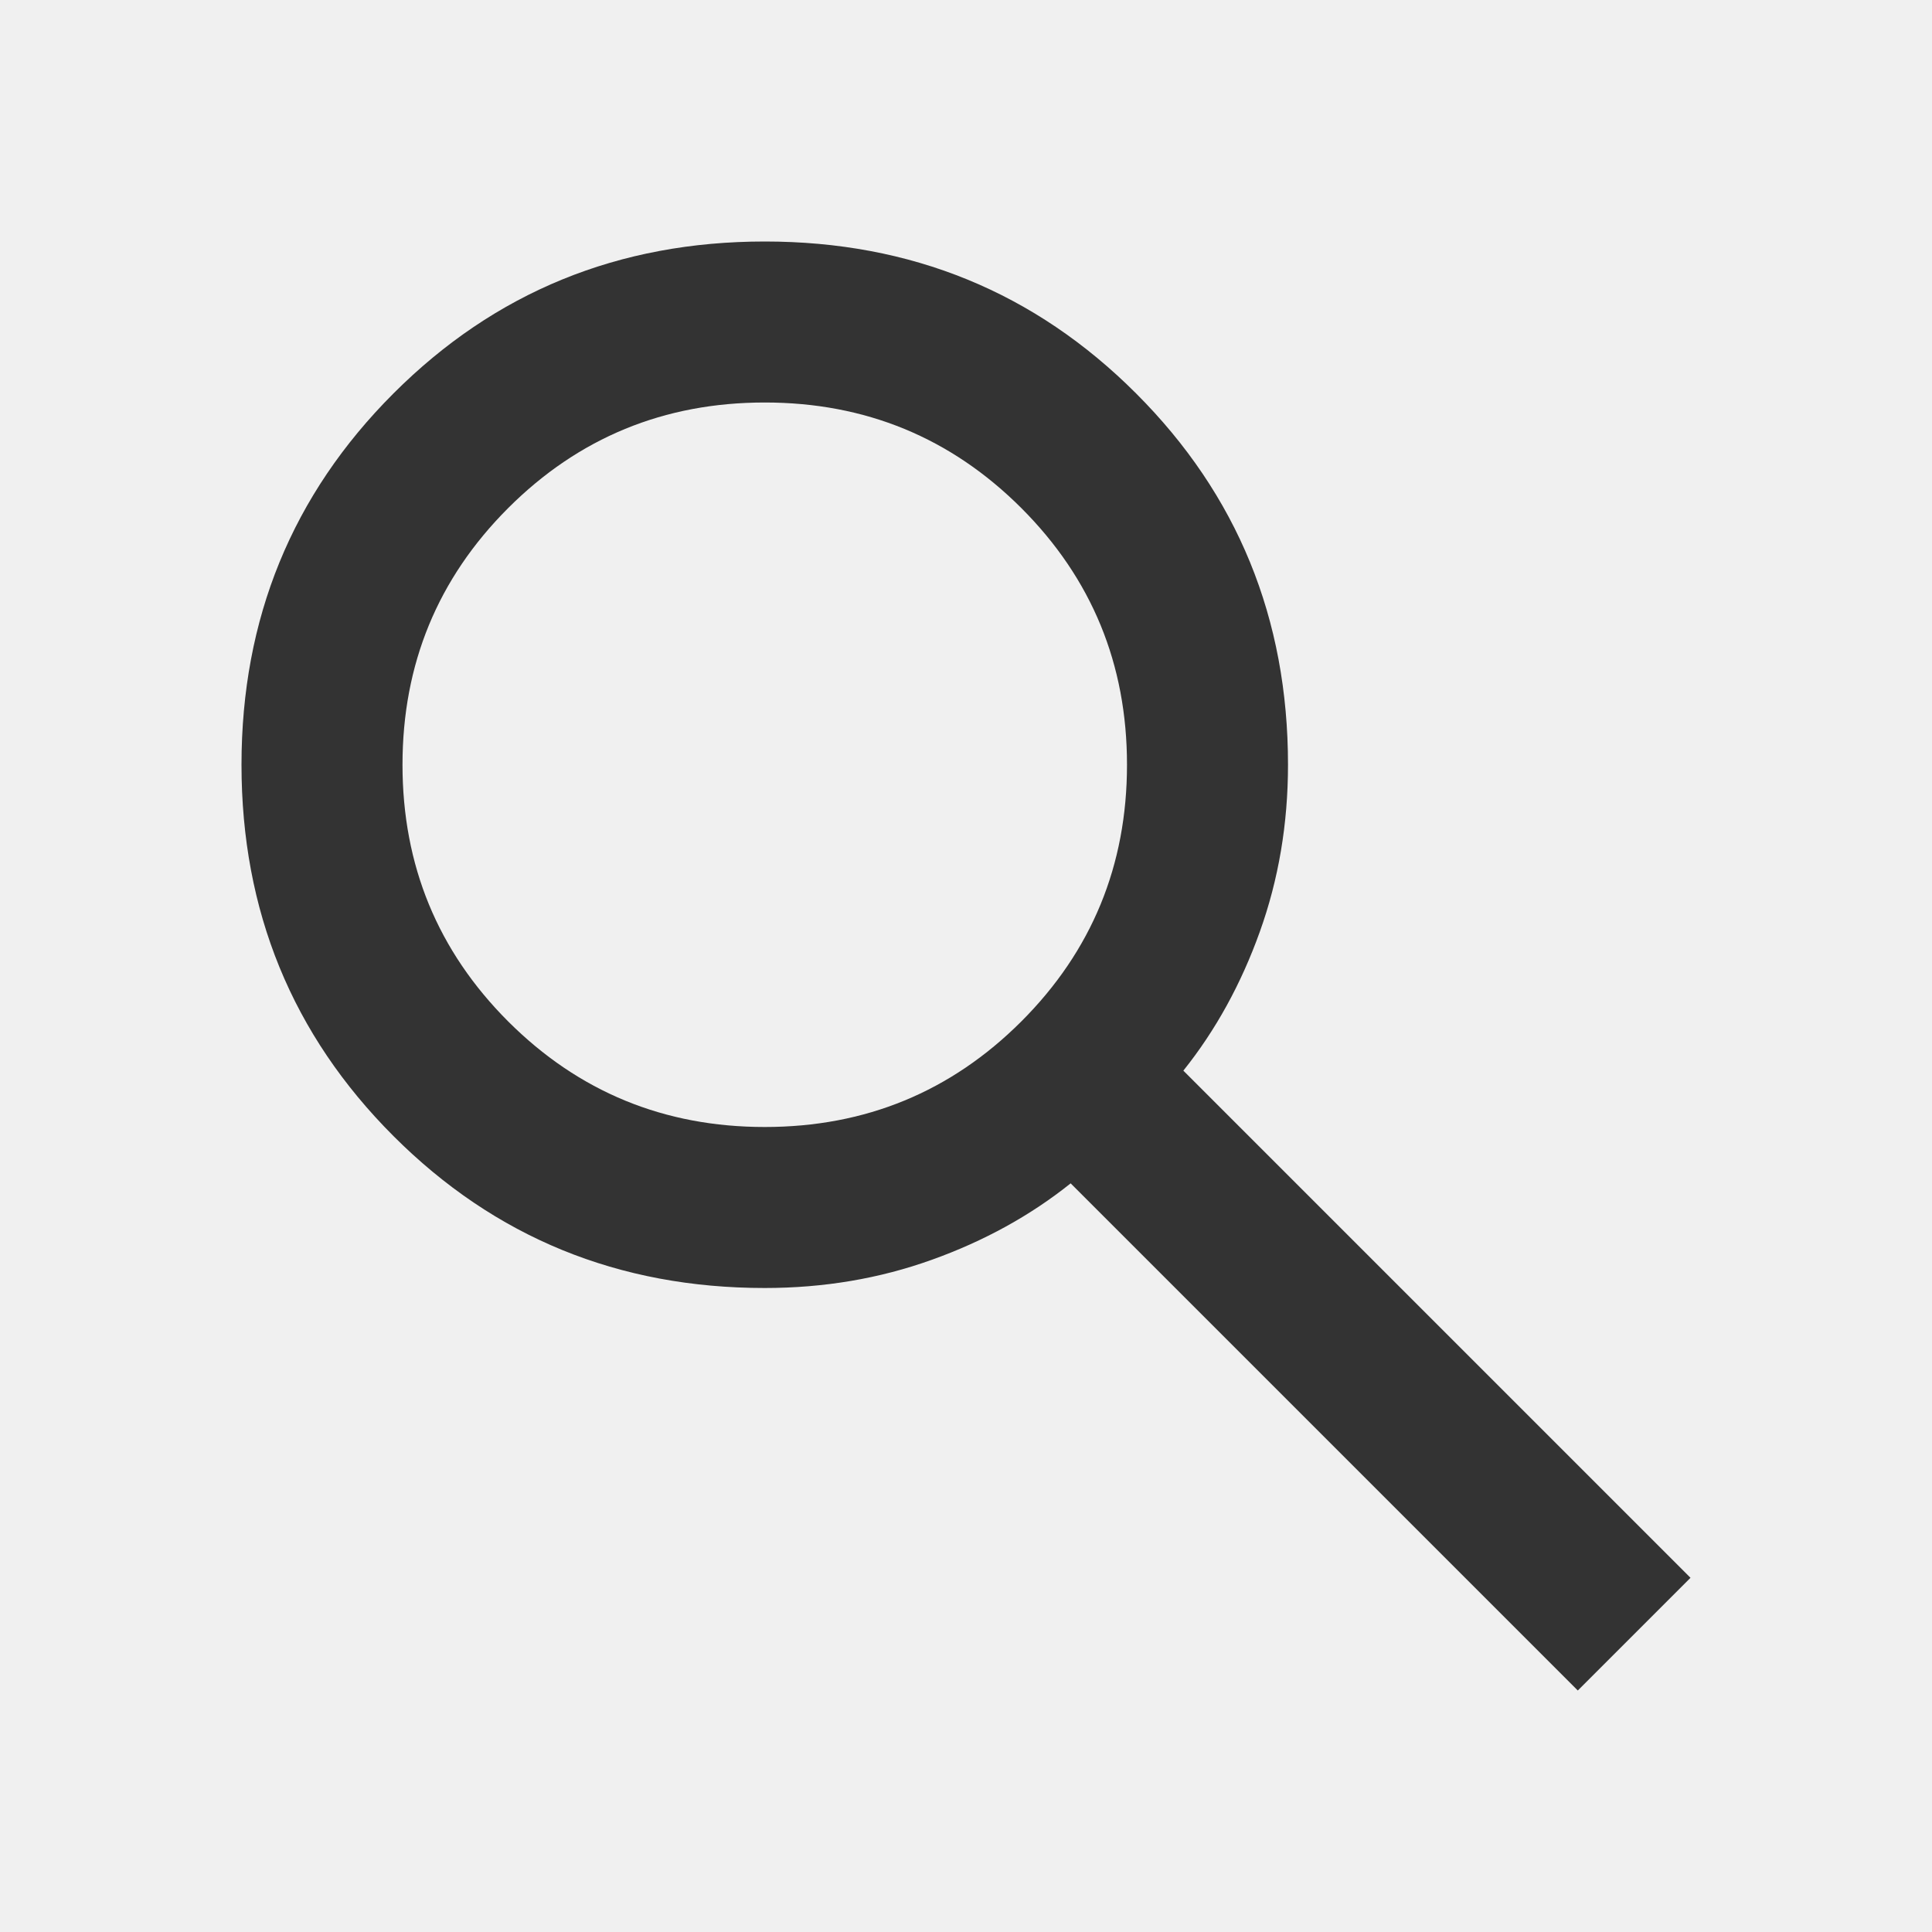
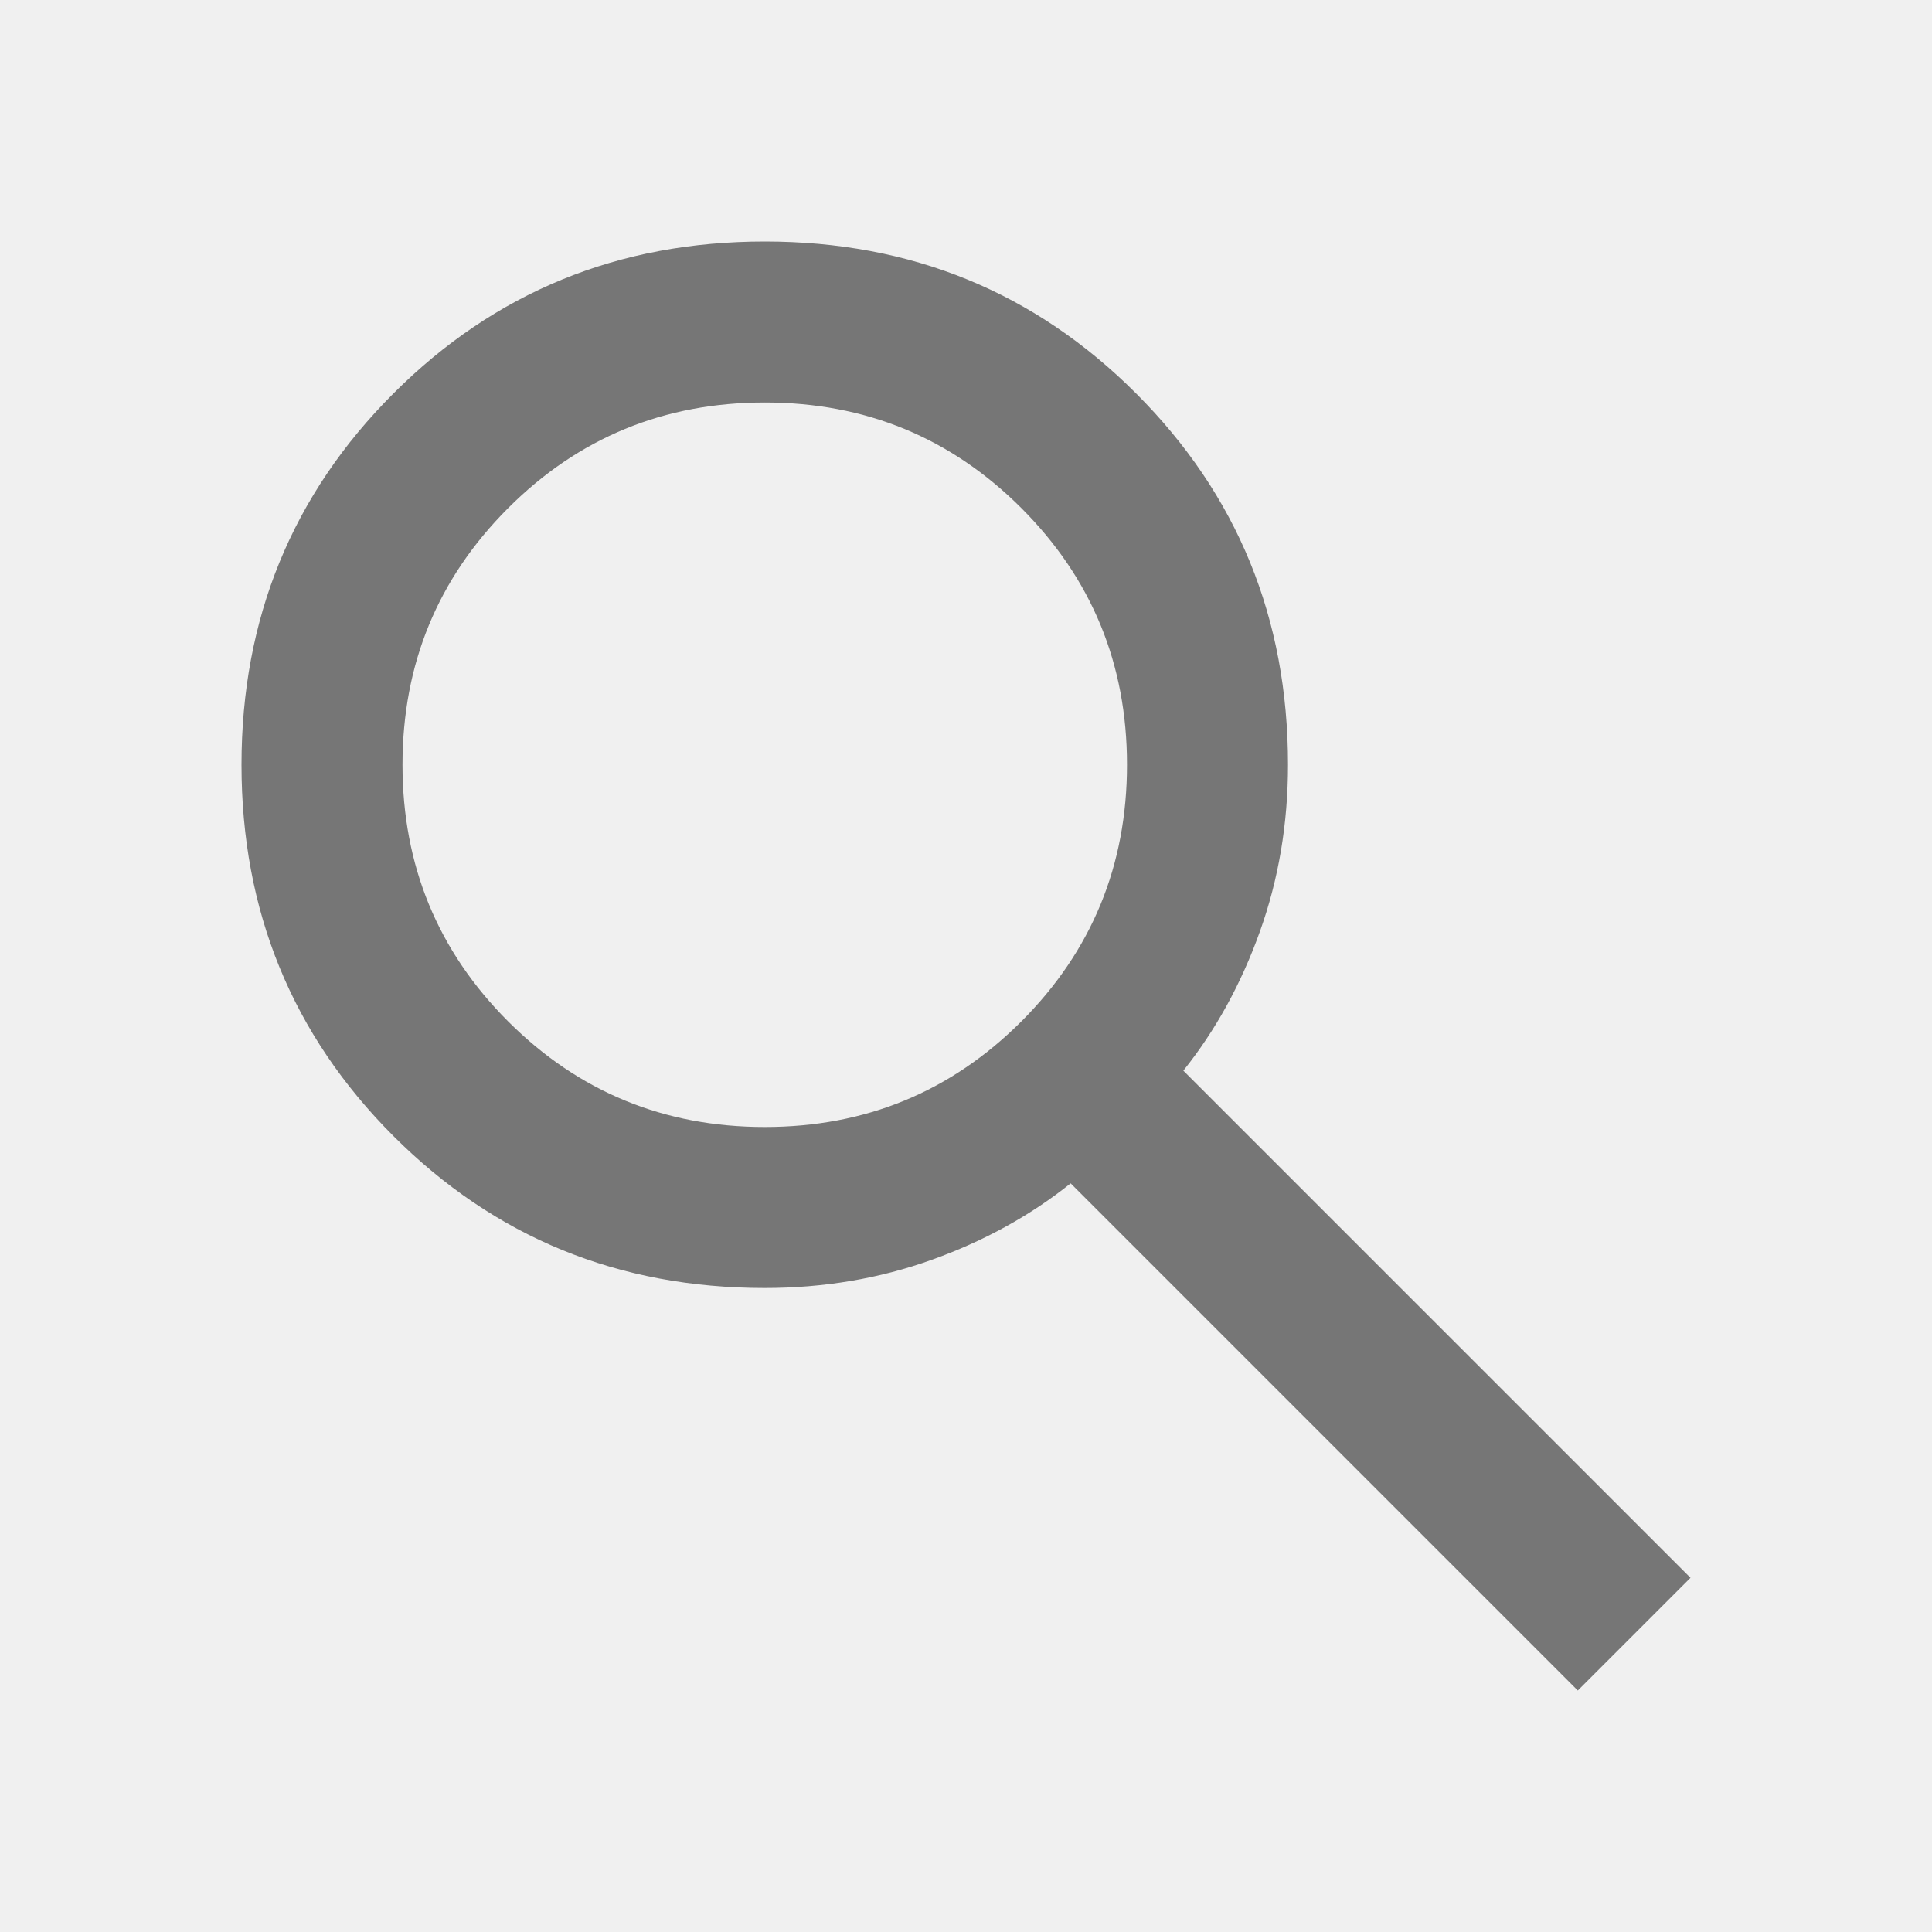
<svg xmlns="http://www.w3.org/2000/svg" width="30" height="30" viewBox="0 0 30 30" fill="none">
  <g clip-path="url(#clip0_159_536)">
    <mask id="mask0_159_536" style="mask-type:luminance" maskUnits="userSpaceOnUse" x="0" y="0" width="30" height="30">
      <path d="M30 0H0V30H30V0Z" fill="white" />
    </mask>
    <g mask="url(#mask0_159_536)">
      <mask id="mask1_159_536" style="mask-type:alpha" maskUnits="userSpaceOnUse" x="0" y="0" width="30" height="30">
-         <path d="M30 0H0V30H30V0Z" fill="#C4C4C4" />
+         <path d="M30 0H0V30H30V0Z" fill="#767676" />
      </mask>
      <g mask="url(#mask1_159_536)">
-         <path d="M24.5 26.25L16.625 18.375C16 18.875 15.281 19.271 14.469 19.562C13.656 19.854 12.792 20 11.875 20C9.604 20 7.683 19.214 6.11 17.641C4.537 16.068 3.75 14.146 3.75 11.875C3.75 9.604 4.537 7.682 6.11 6.109C7.683 4.536 9.604 3.75 11.875 3.75C14.146 3.75 16.068 4.536 17.641 6.109C19.214 7.682 20 9.604 20 11.875C20 12.792 19.854 13.656 19.562 14.469C19.271 15.281 18.875 16 18.375 16.625L26.25 24.5L24.5 26.25ZM11.875 17.5C13.438 17.5 14.766 16.953 15.86 15.86C16.953 14.766 17.5 13.438 17.5 11.875C17.5 10.312 16.953 8.984 15.86 7.89C14.766 6.797 13.438 6.25 11.875 6.25C10.312 6.25 8.984 6.797 7.89 7.89C6.797 8.984 6.25 10.312 6.25 11.875C6.25 13.438 6.797 14.766 7.89 15.86C8.984 16.953 10.312 17.5 11.875 17.5Z" fill="#333333" />
+         <path d="M24.5 26.25L16.625 18.375C16 18.875 15.281 19.271 14.469 19.562C13.656 19.854 12.792 20 11.875 20C9.604 20 7.683 19.214 6.11 17.641C4.537 16.068 3.75 14.146 3.75 11.875C3.75 9.604 4.537 7.682 6.11 6.109C7.683 4.536 9.604 3.75 11.875 3.75C14.146 3.75 16.068 4.536 17.641 6.109C19.214 7.682 20 9.604 20 11.875C20 12.792 19.854 13.656 19.562 14.469C19.271 15.281 18.875 16 18.375 16.625L26.25 24.5L24.5 26.25ZM11.875 17.5C13.438 17.5 14.766 16.953 15.86 15.86C16.953 14.766 17.5 13.438 17.5 11.875C17.5 10.312 16.953 8.984 15.86 7.89C14.766 6.797 13.438 6.25 11.875 6.25C10.312 6.25 8.984 6.797 7.89 7.89C6.797 8.984 6.25 10.312 6.25 11.875C6.25 13.438 6.797 14.766 7.89 15.86C8.984 16.953 10.312 17.5 11.875 17.5Z" fill="#767676" />
      </g>
    </g>
  </g>
  <defs>
    <clipPath id="clip0_159_536">
      <rect width="30" height="30" fill="white" />
    </clipPath>
  </defs>
</svg>
